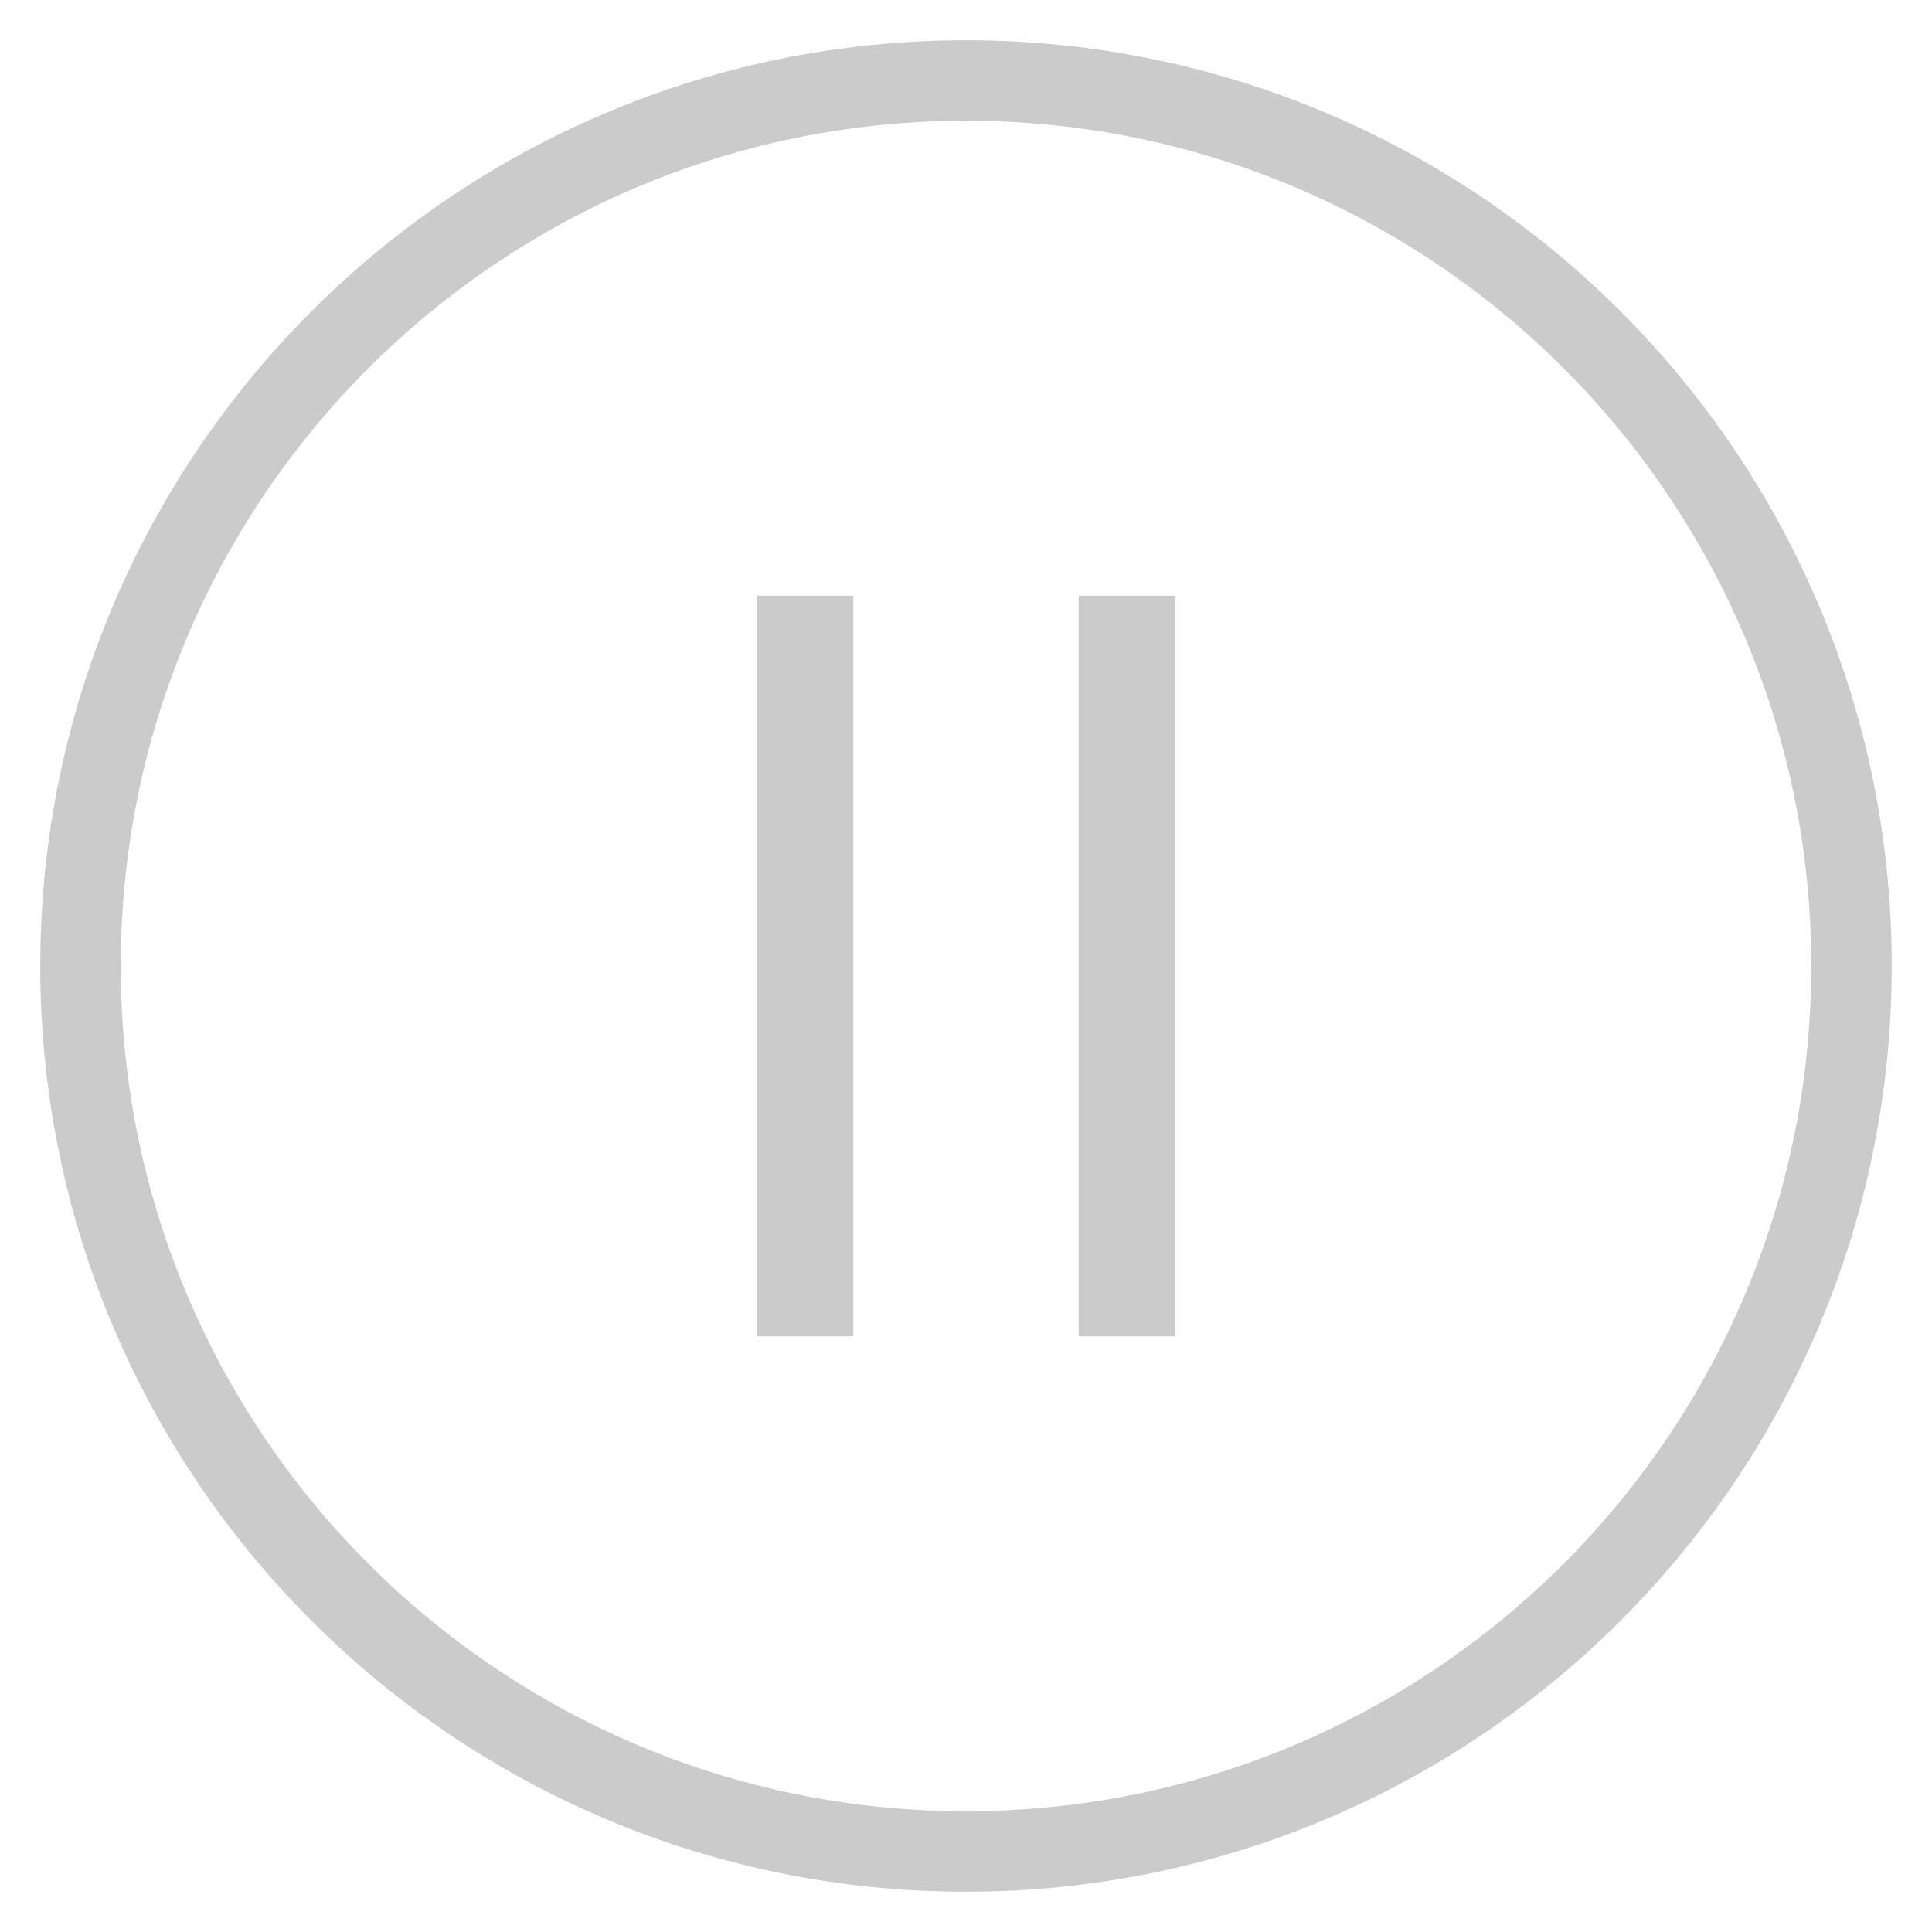
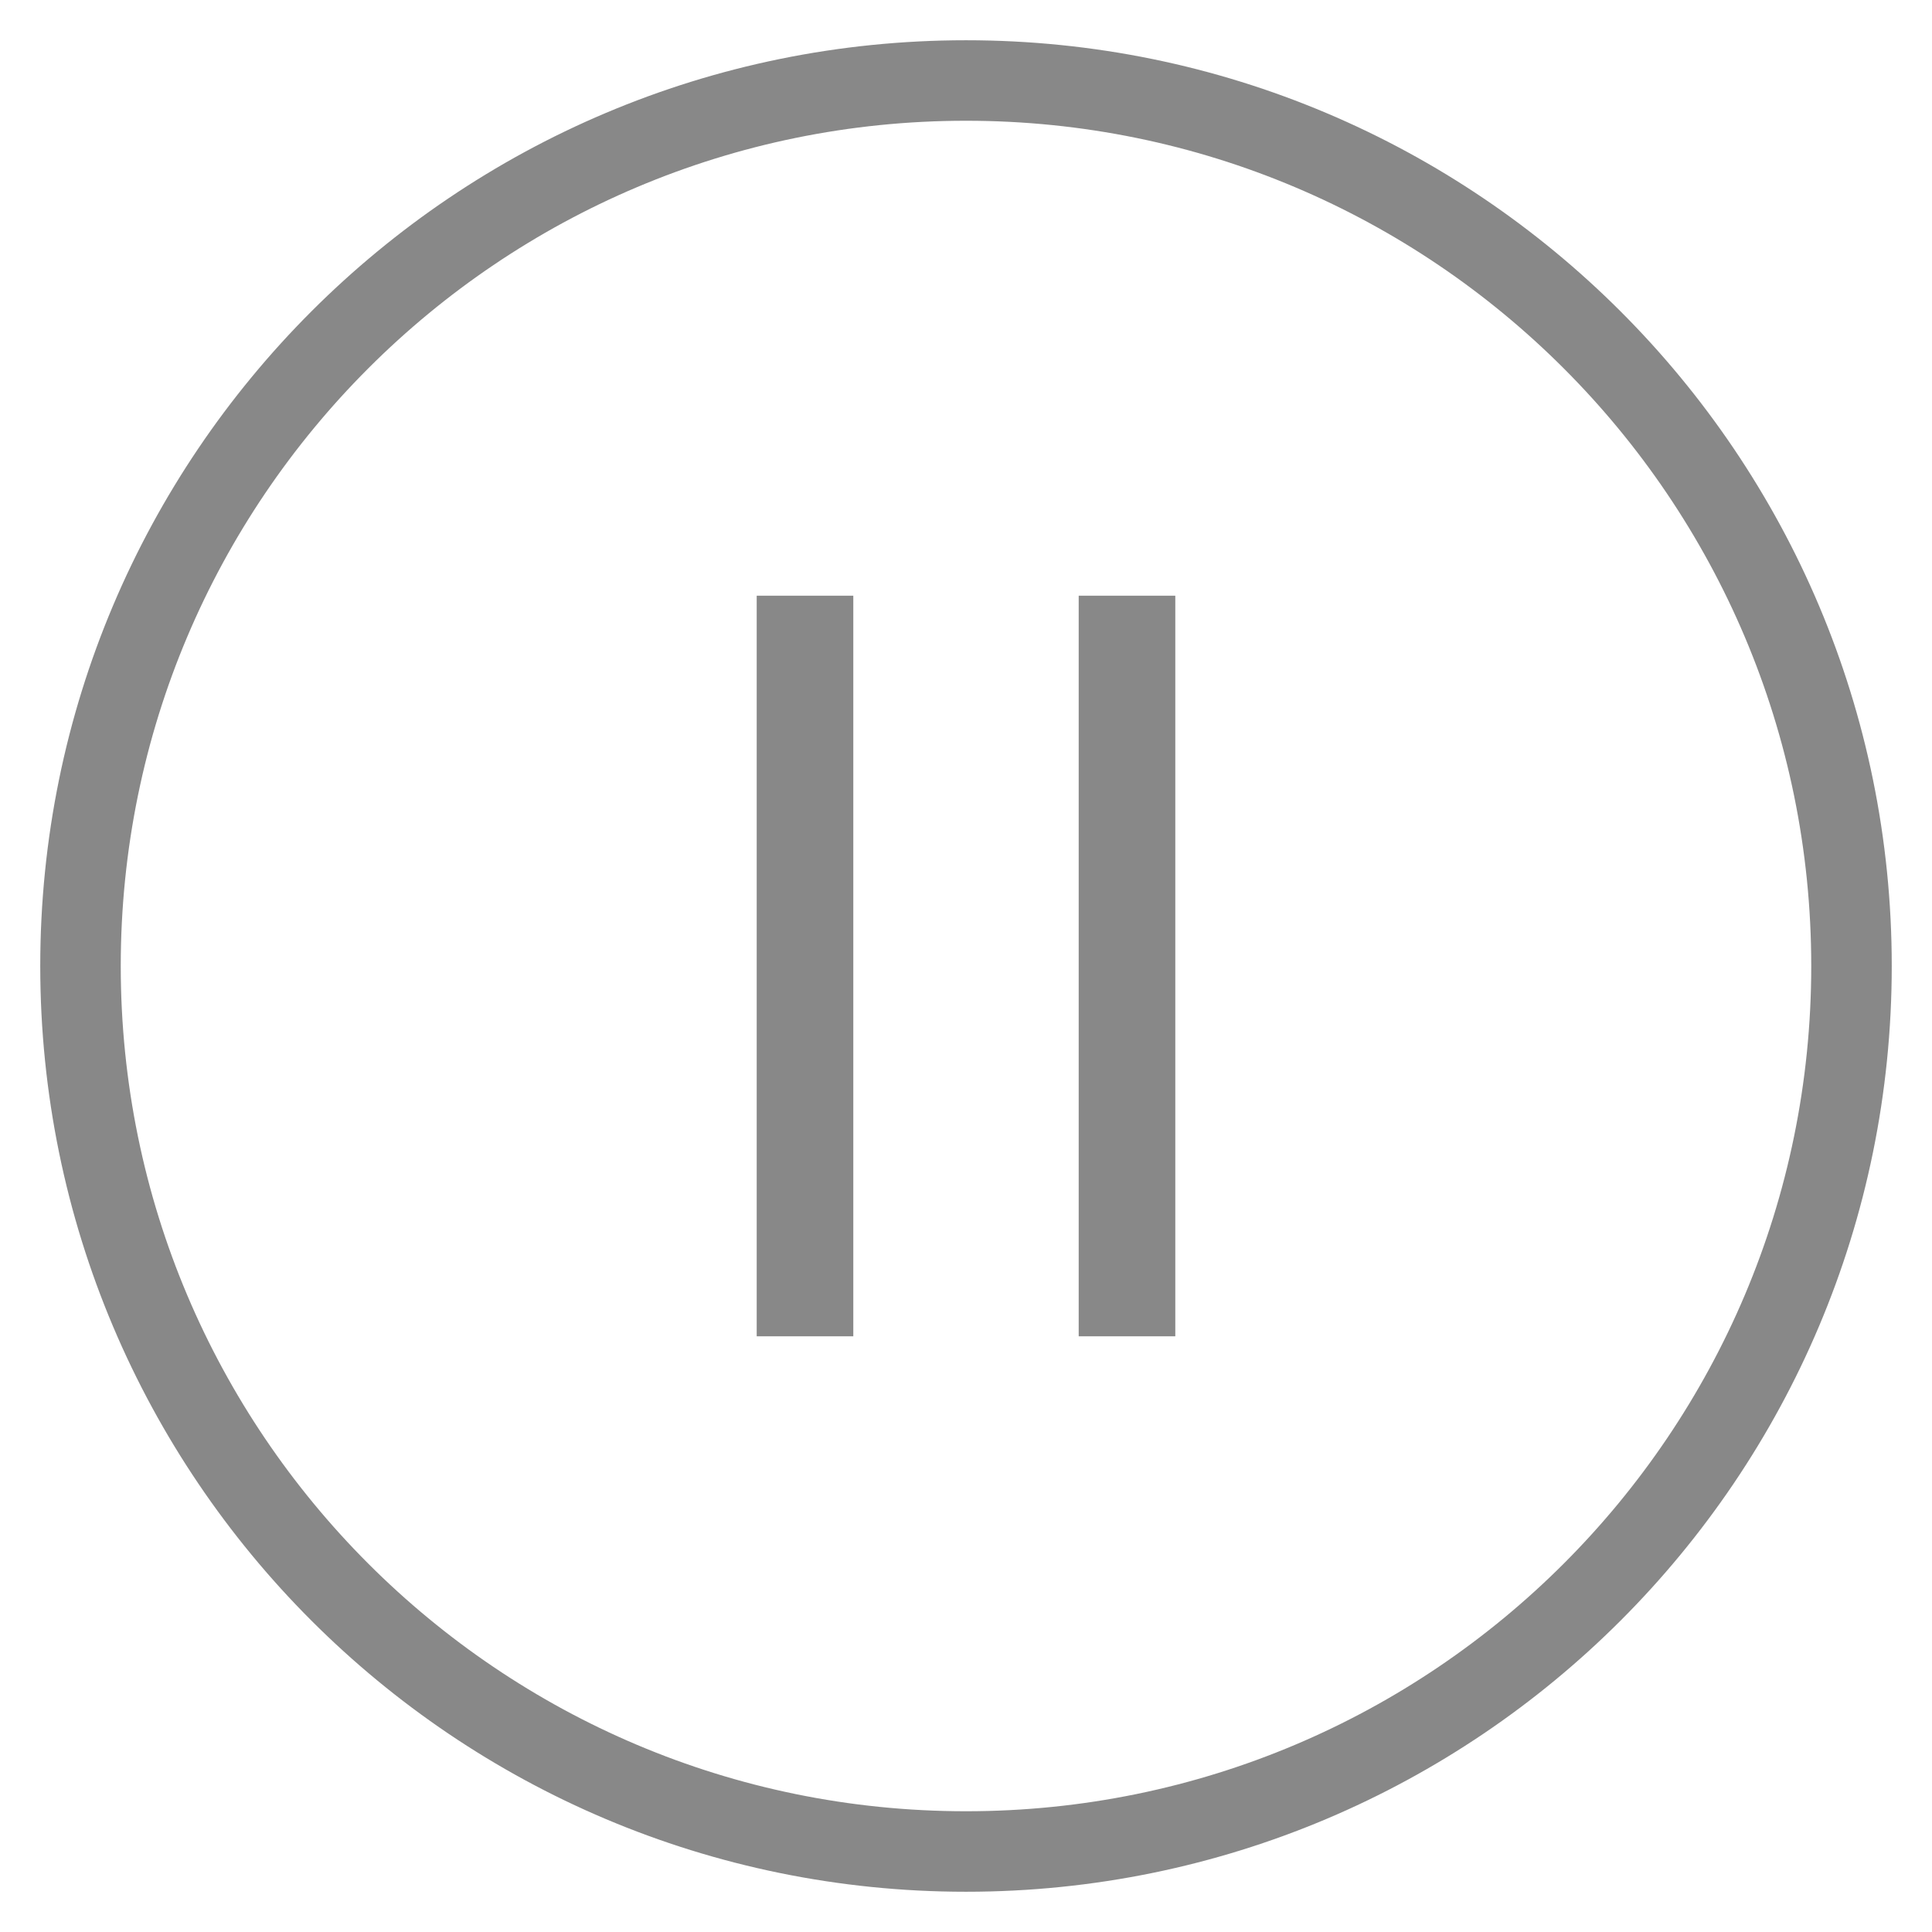
<svg xmlns="http://www.w3.org/2000/svg" width="24px" height="24px" viewBox="0 0 24 24" version="1.1">
  <defs />
-   <g id="Правка-основного-окна" stroke="none" stroke-width="1" fill="none" fill-rule="evenodd">
-     <g id="Artboard-Copy-9" transform="translate(-238, -17)" stroke="#CBCBCB">
-       <g id="Group-10" transform="translate(239, 18)">
+   <g id="Page-1" stroke="none" stroke-width="1" fill="none" fill-rule="evenodd">
+     <g id="Artboard-Copy-3" transform="translate(-238, -17)" stroke="#888888">
+       <g id="Group-19" transform="translate(239, 18)">
        <g id="Group-3" transform="translate(8, 7)" stroke-linecap="square" stroke-width="1.2">
          <path d="M1,0 L1,8" id="Line-5" />
        </g>
        <g id="Group-3-Copy" transform="translate(12, 7)" stroke-linecap="square" stroke-width="1.2">
          <path d="M1,0 L1,8" id="Line-5" />
        </g>
        <circle id="Oval-4" cx="11" cy="11" r="11" />
      </g>
    </g>
  </g>
</svg>
